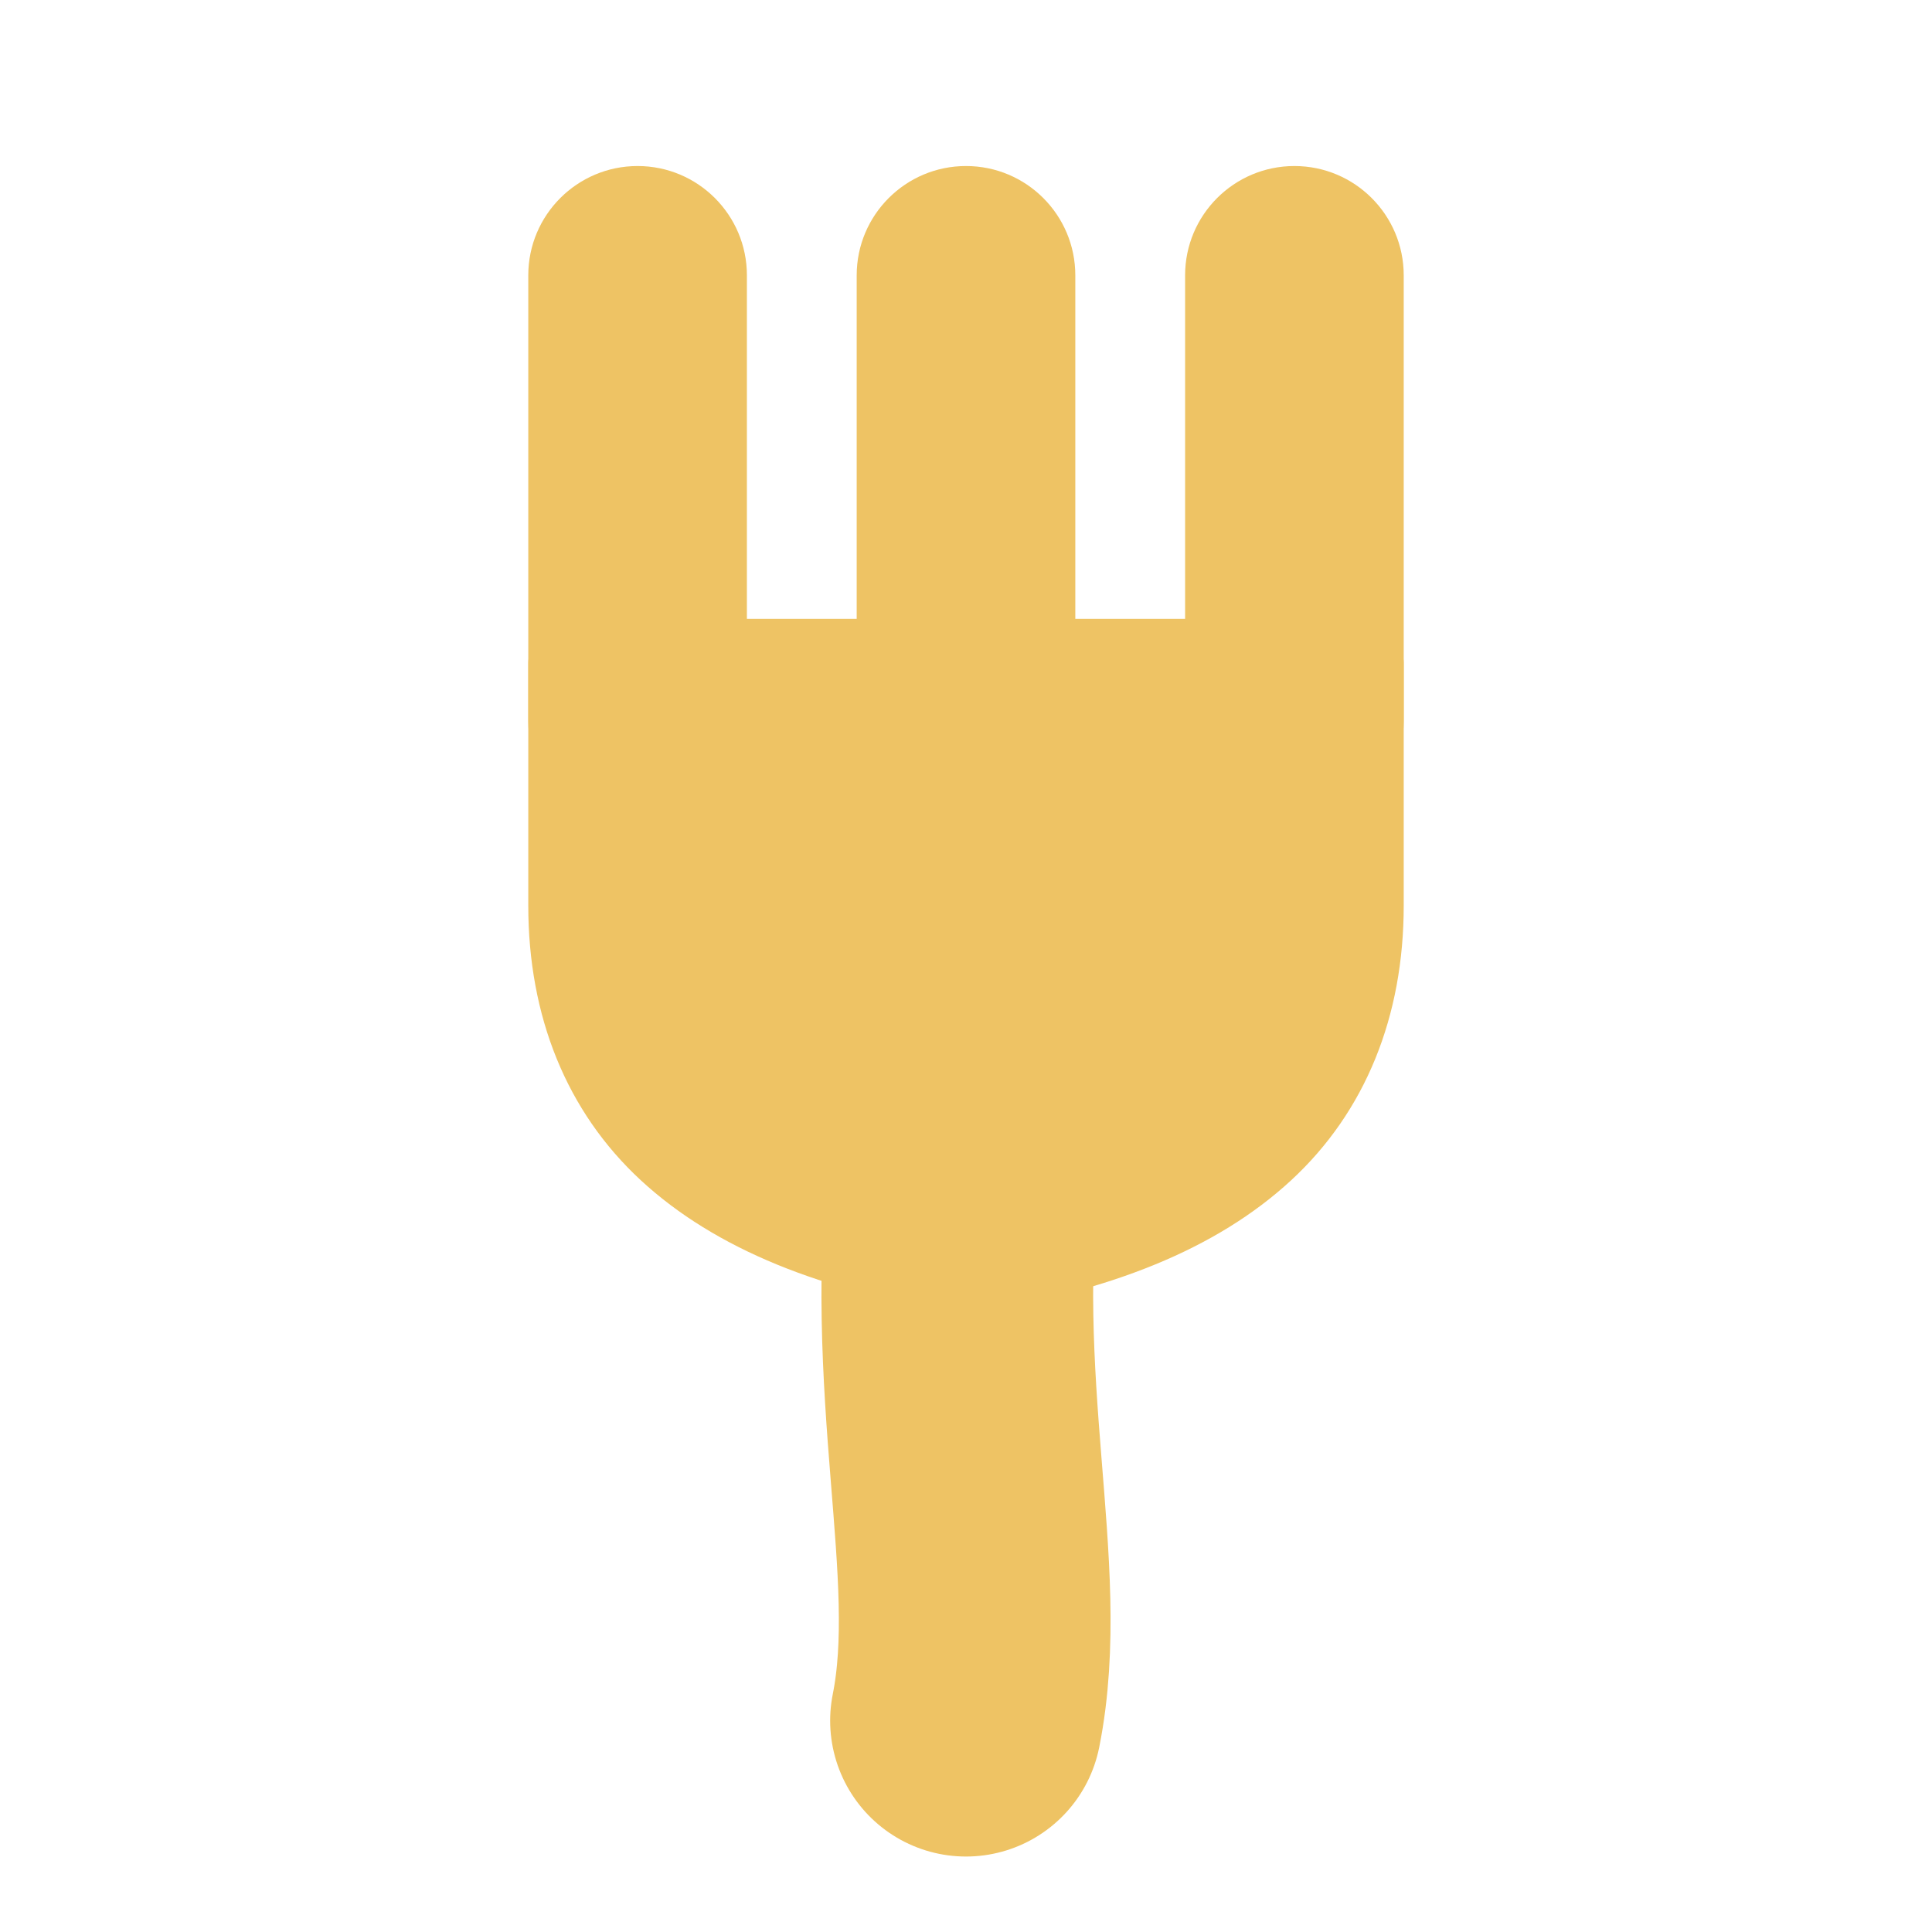
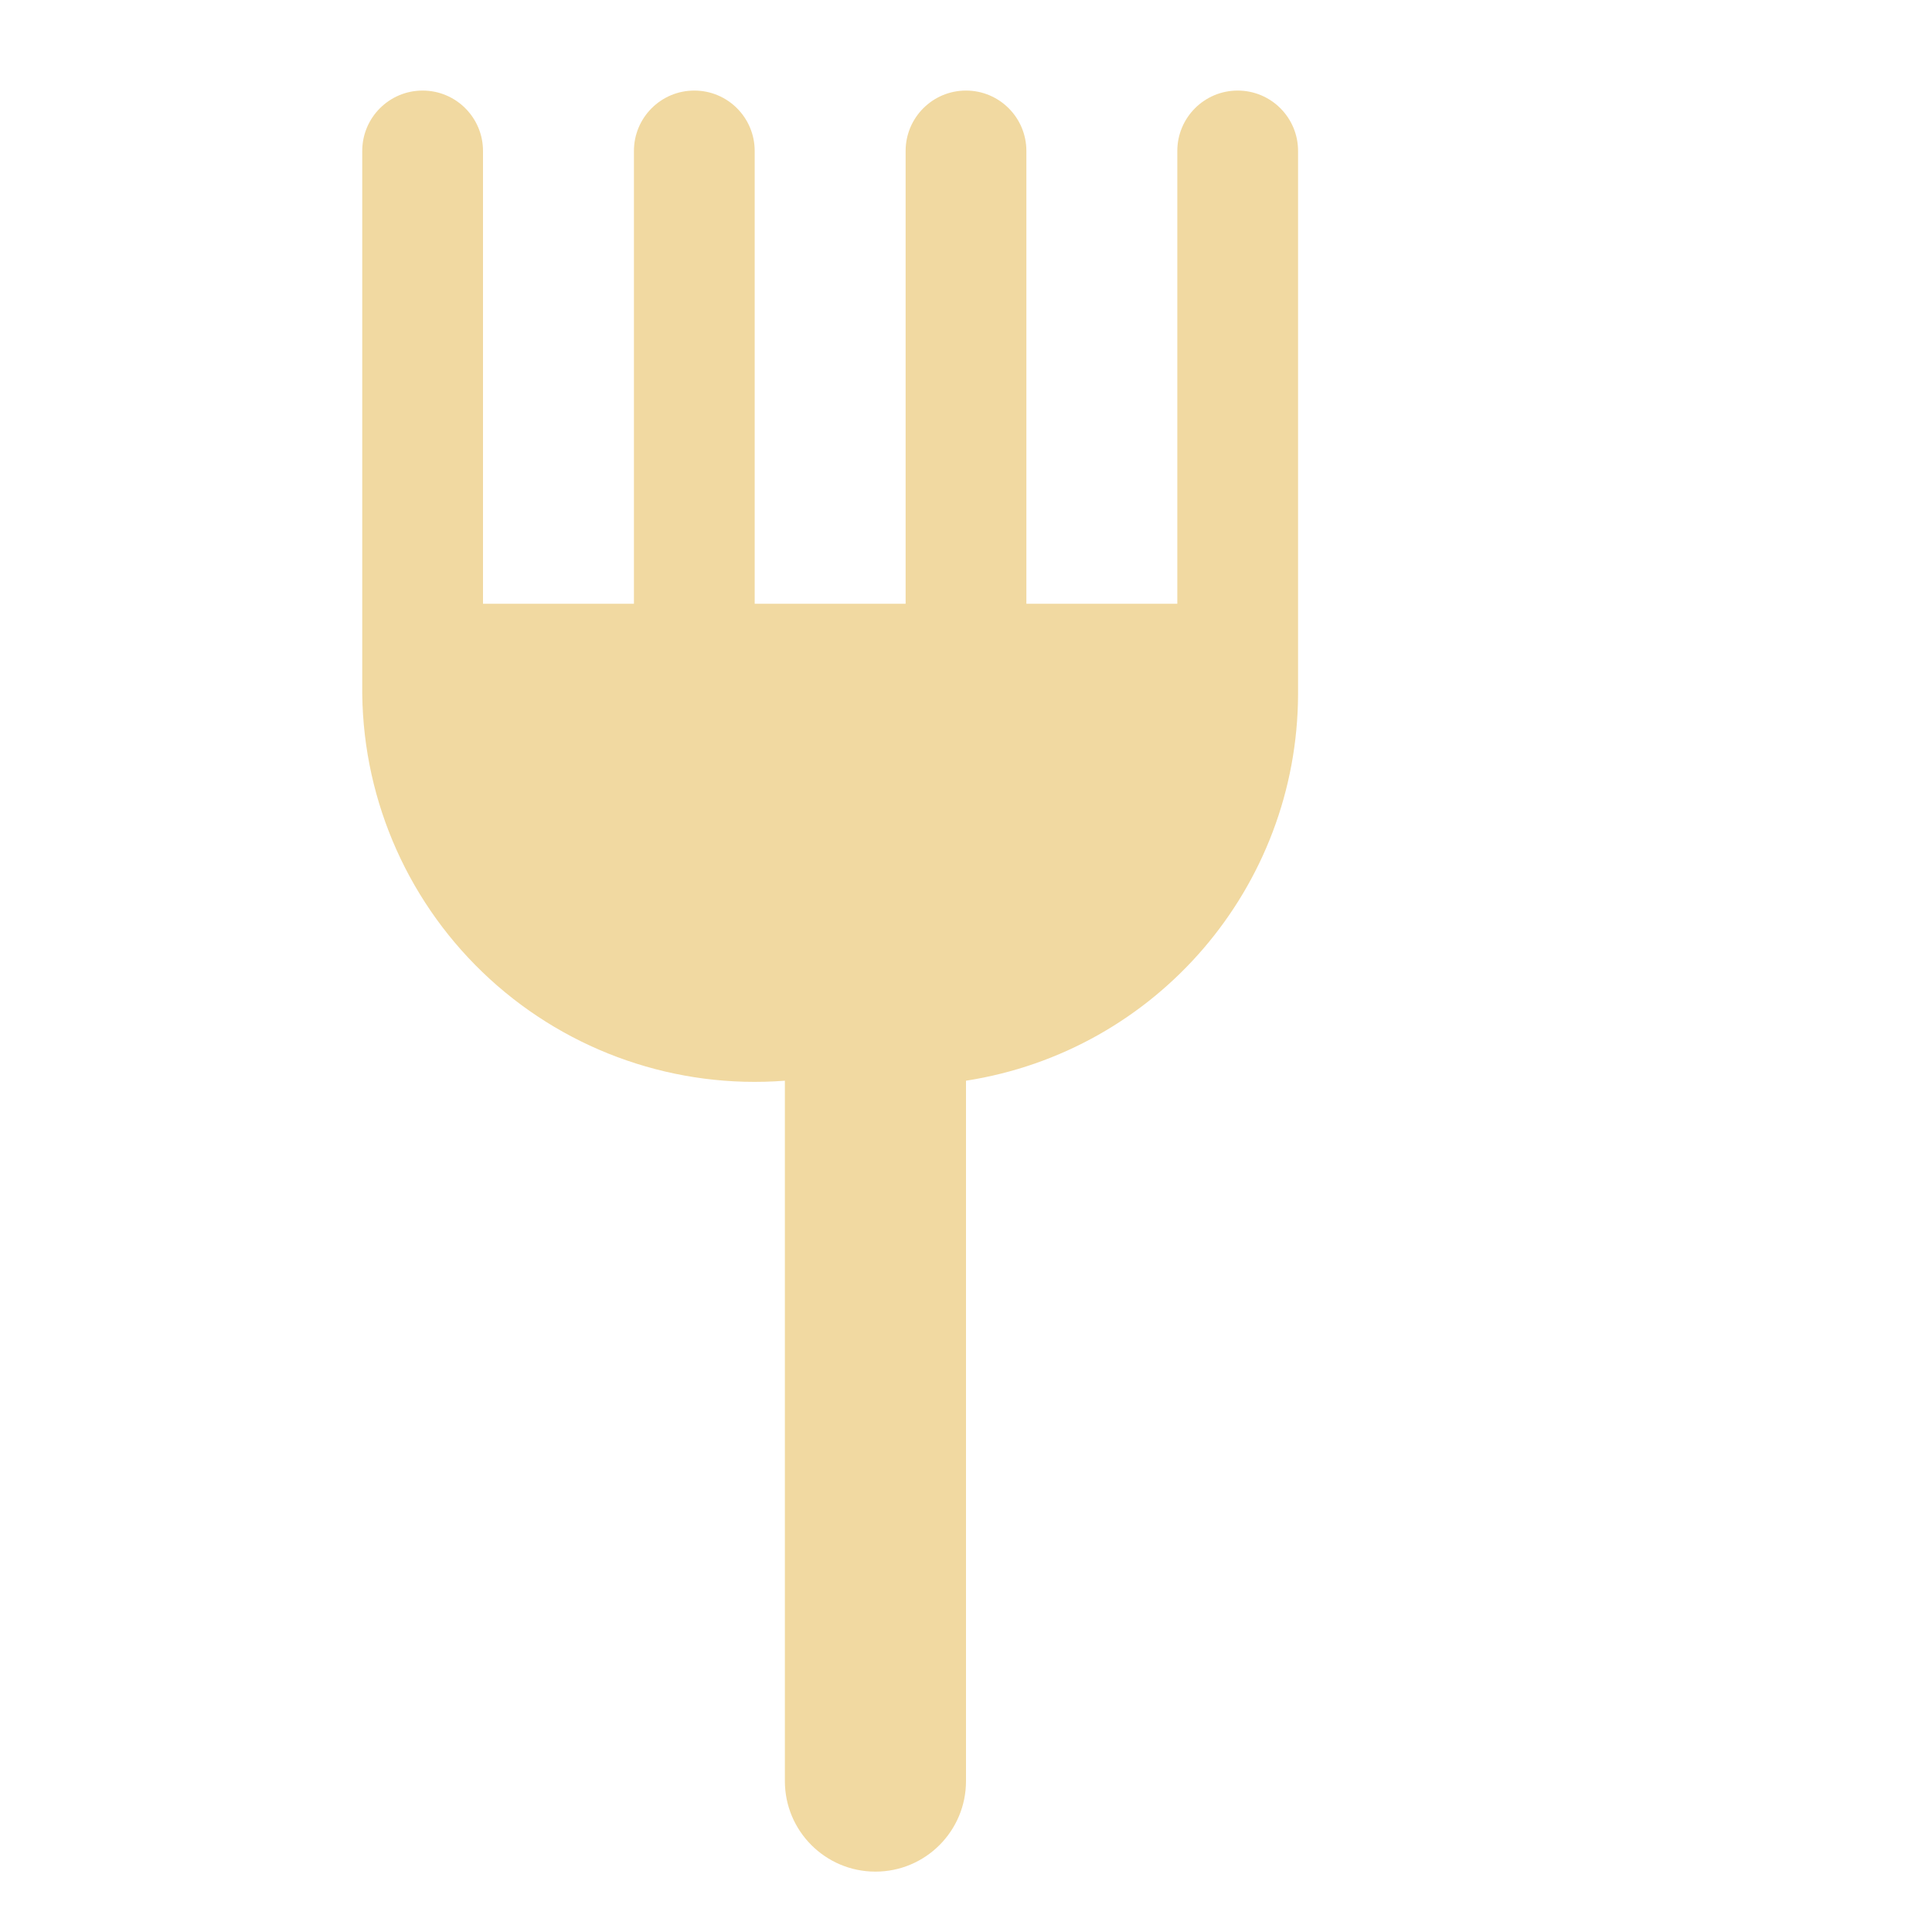
- <svg xmlns="http://www.w3.org/2000/svg" viewBox="0 0 64 64" width="256" height="256" version="1.1" id="svg3">
-   <defs id="defs3">
-     </defs>
-   <g id="g21">
-     <path id="path1" style="baseline-shift:baseline;display:inline;overflow:visible;opacity:1;vector-effect:none;fill:#eec364;stroke-linecap:round;enable-background:accumulate;stop-color:#000000;stop-opacity:1" d="M 21.121,5.5 A 3.621,3.621 0 0 0 17.5,9.121 V 23.879 A 3.621,3.621 0 0 0 19,26.814 V 30 c 0,6.667 4.333,10.667 13,12 8.667,-1.333 13,-5.333 13,-12 v -3.186 a 3.621,3.621 0 0 0 1.5,-2.935 V 9.121 A 3.621,3.621 0 0 0 42.879,5.5 3.621,3.621 0 0 0 39.258,9.121 V 22 H 35.621 V 9.121 A 3.621,3.621 0 0 0 32,5.5 3.621,3.621 0 0 0 28.379,9.121 V 22 H 24.742 V 9.121 A 3.621,3.621 0 0 0 21.121,5.5 Z" />
-     <g id="path2" style="opacity:1">
-       <path style="baseline-shift:baseline;display:inline;overflow:visible;vector-effect:none;fill:#eec364;stroke-linejoin:round;enable-background:accumulate;stop-color:#000000;stop-opacity:1" d="M 19,20.5 A 1.5,1.5 0 0 0 17.5,22 v 8 c 0,3.658 1.261,6.82 3.732,9.102 2.472,2.282 6.02,3.686 10.539,4.381 a 1.5,1.5 0 0 0 0.457,0 c 4.519,-0.695 8.067,-2.099 10.539,-4.381 C 45.239,36.82 46.5,33.658 46.5,30 V 22 A 1.5,1.5 0 0 0 45,20.5 Z m 1.5,3 h 23 V 30 c 0,3.008 -0.906,5.18 -2.768,6.898 C 38.911,38.58 36.009,39.806 32,40.457 27.991,39.806 25.089,38.58 23.268,36.898 21.406,35.18 20.5,33.008 20.5,30 Z" id="path5" />
-     </g>
-   </g>
-   <path d="M32 38C31 46 33 52 32 57" fill="none" stroke="#eec364" stroke-width="9" stroke-linecap="round" id="path3" />
+ <svg xmlns="http://www.w3.org/2000/svg" viewBox="0 0 64 64">
+   <path fill="#F1D9A1" d="M12 5a2 2 0 0 1 4 0v15h5V5a2 2 0 0 1 4 0v15h5V5a2 2 0 0 1 4 0v15h5V5a2 2 0 0 1 4 0v18a13 13 0 0 1-11 12.8V59a3 3 0 0 1-6 0V35.8A13 13 0 0 1 12 23V5Z" />
</svg>
